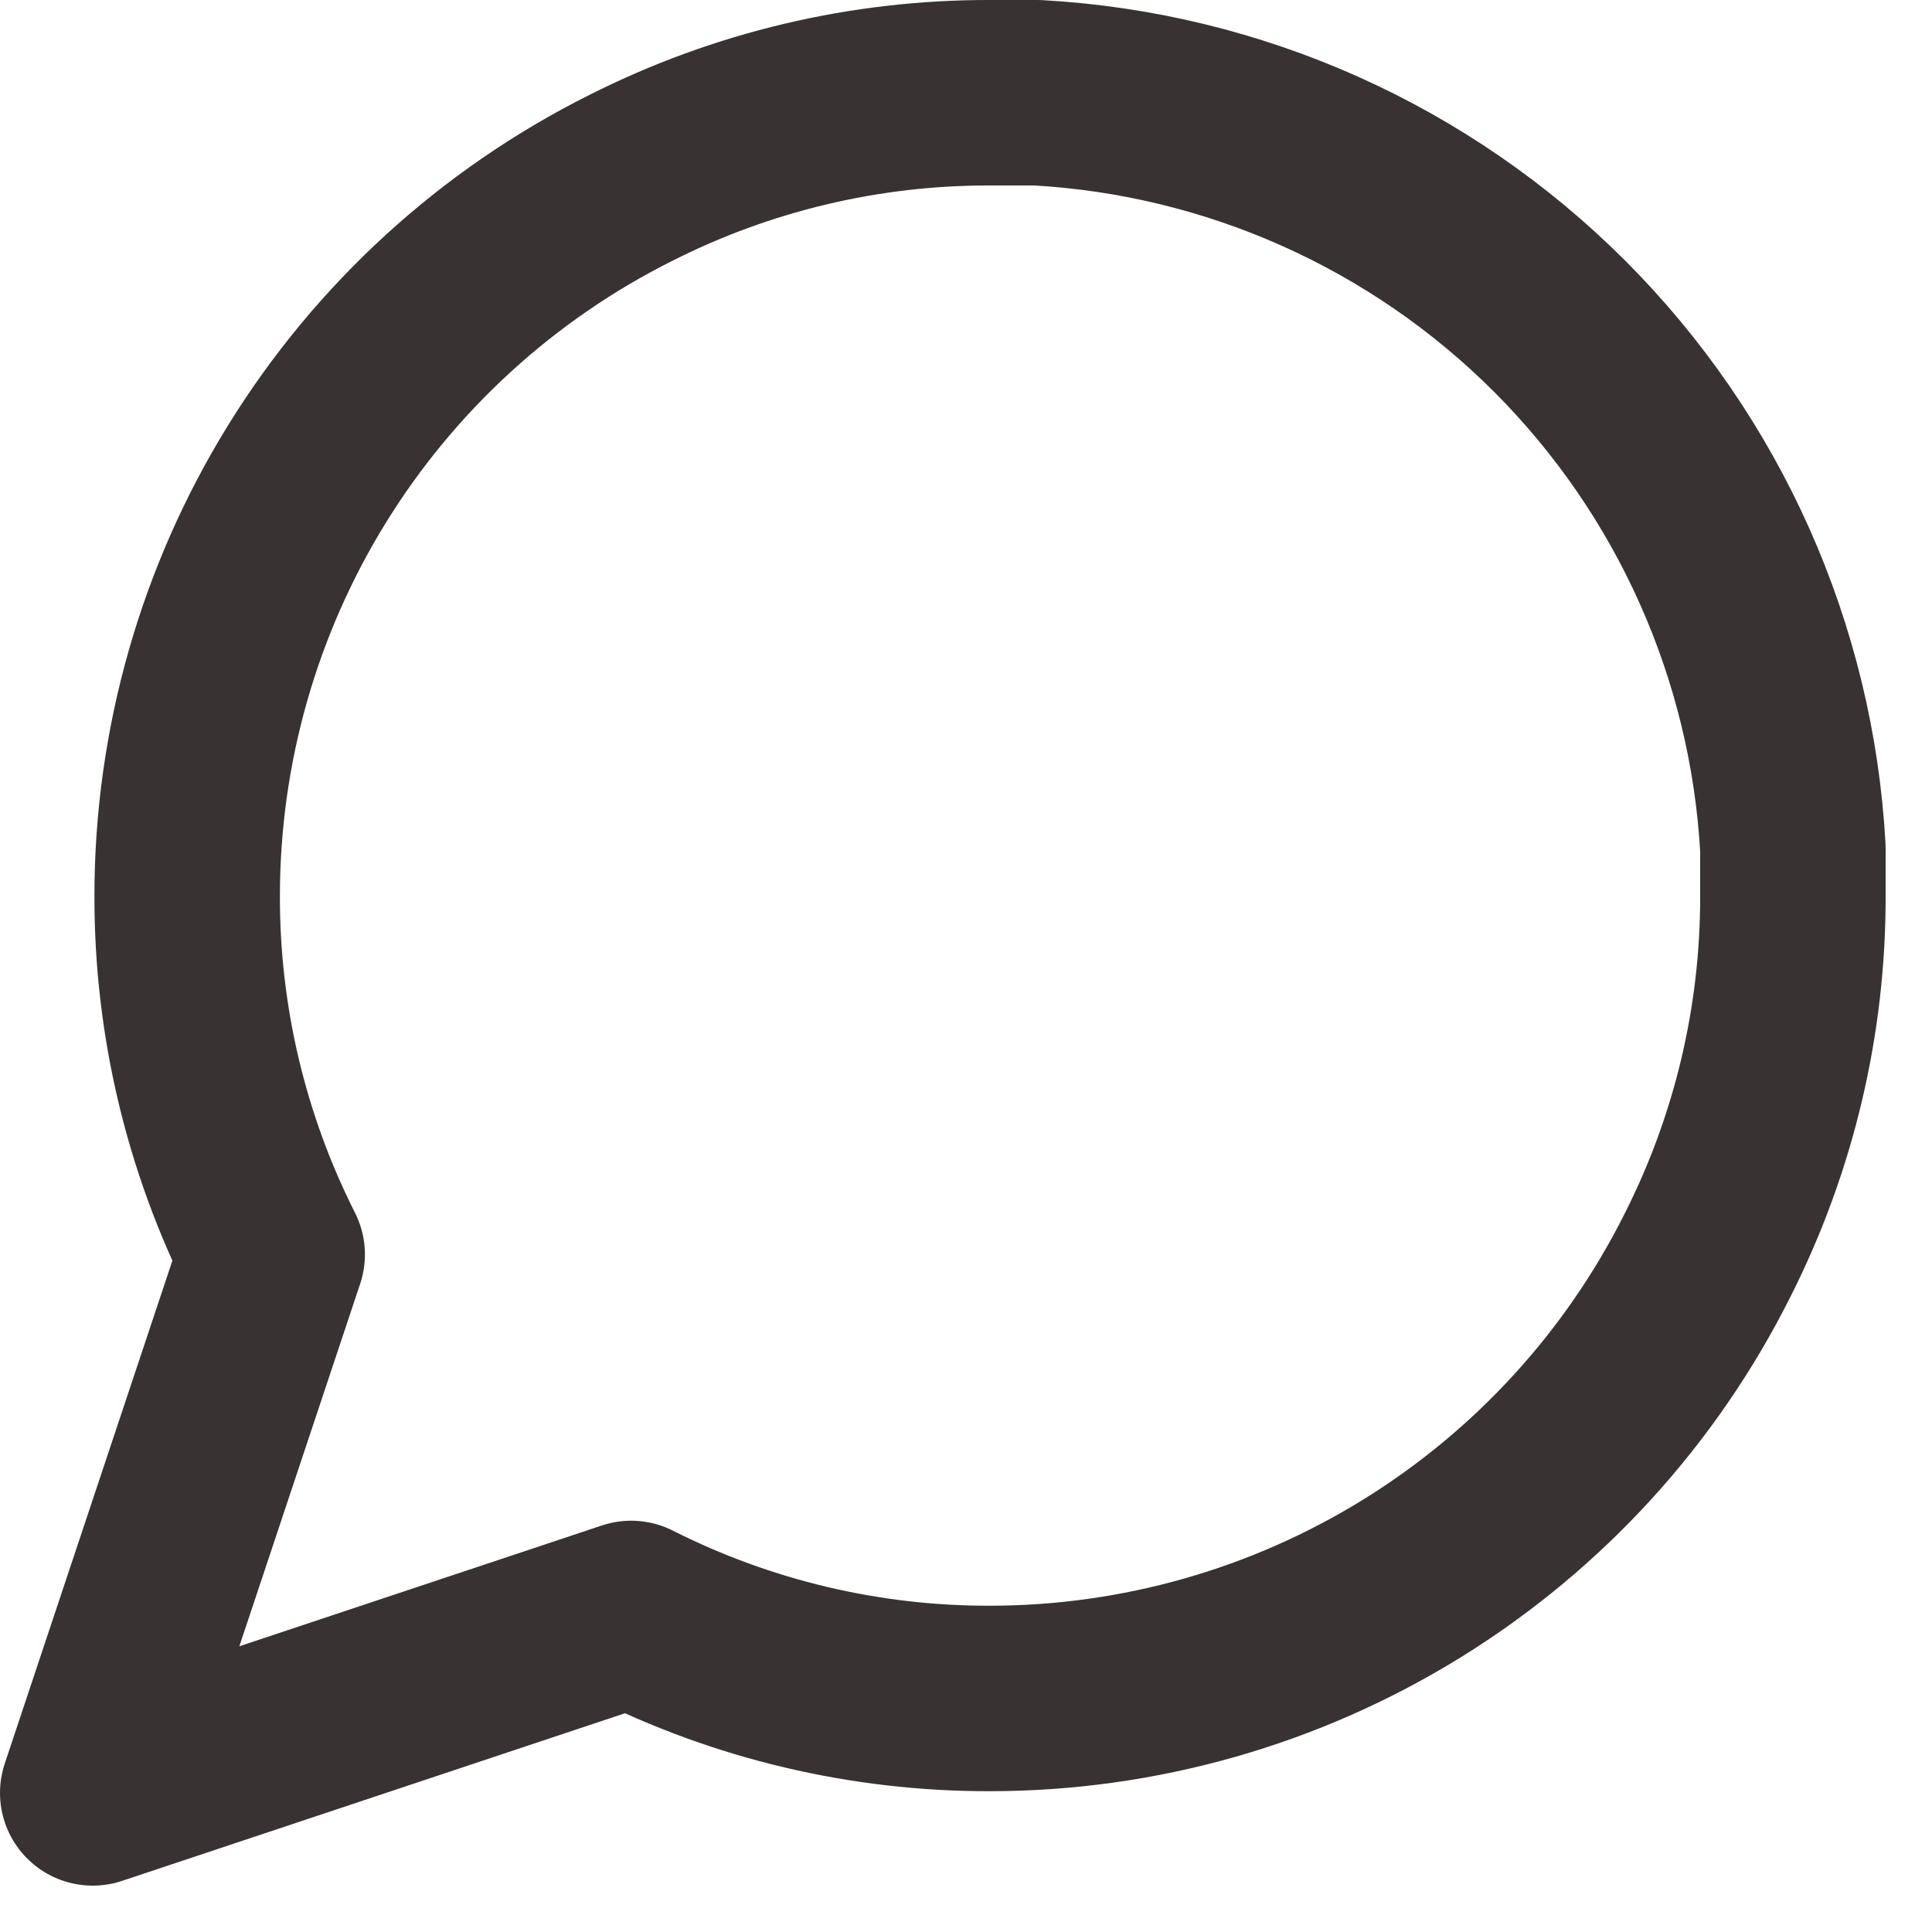
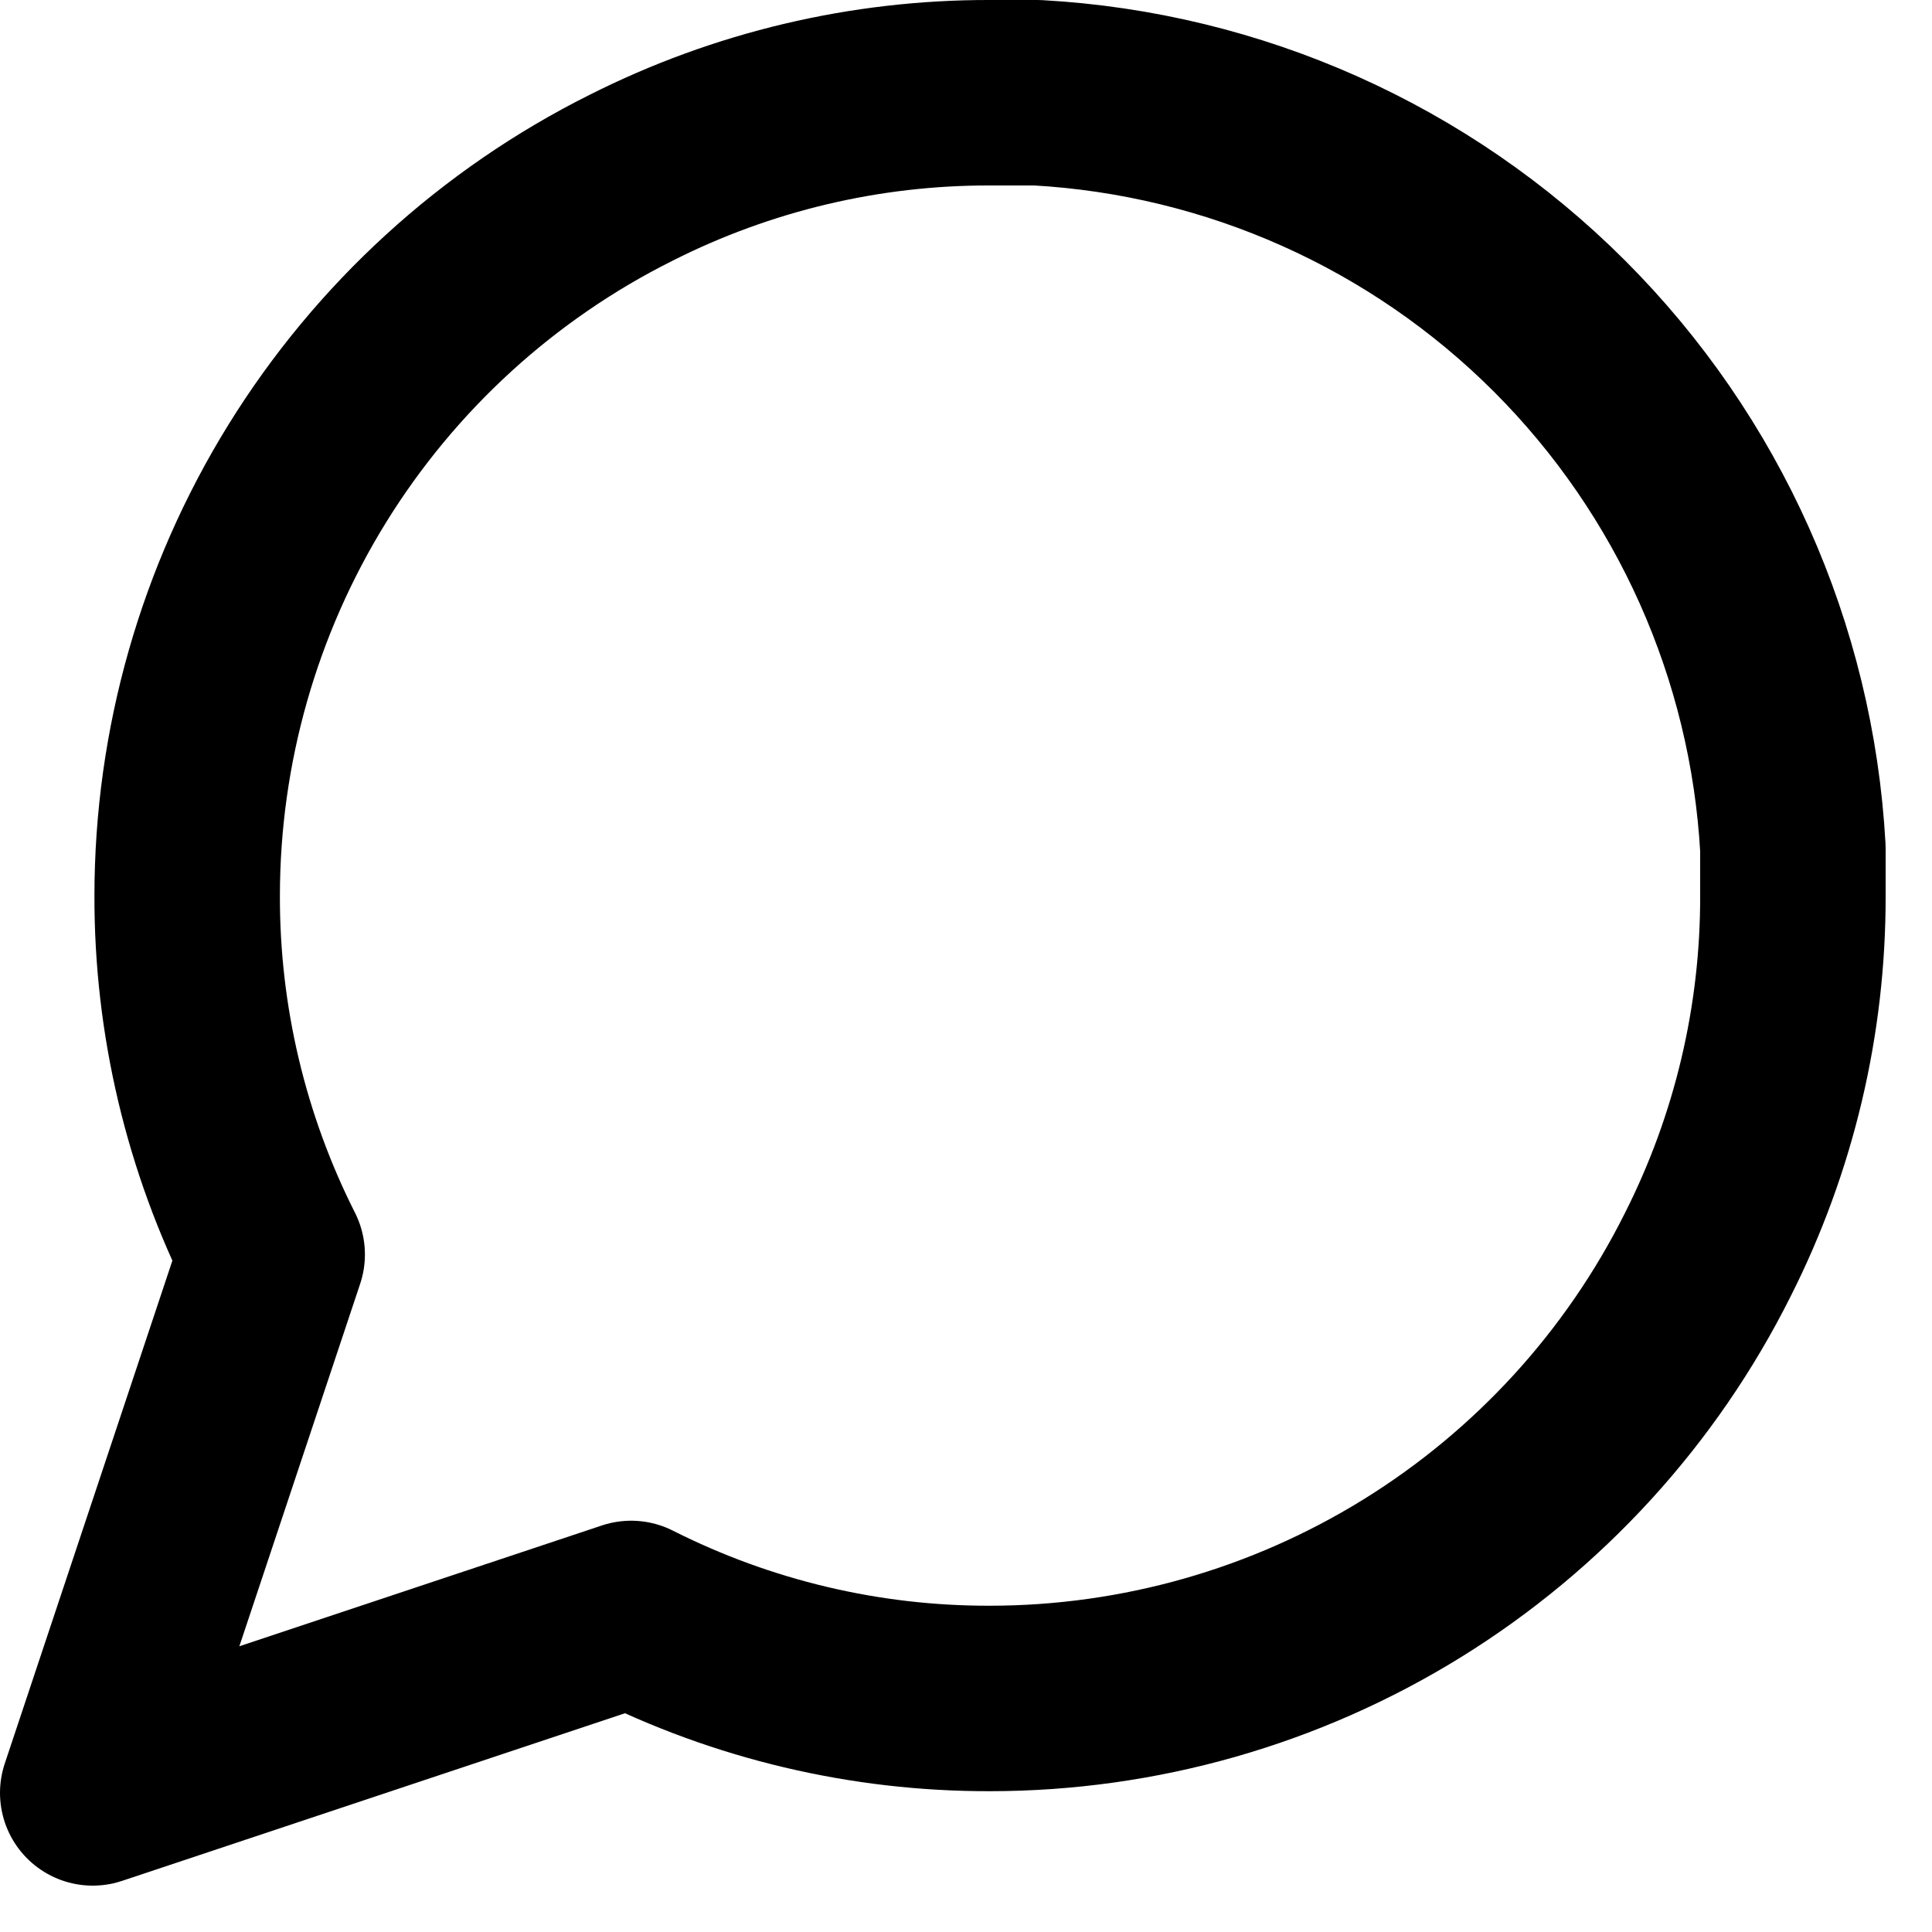
<svg xmlns="http://www.w3.org/2000/svg" width="25" height="25" viewBox="0 0 25 25" fill="none">
-   <path d="M23.2 11.589C23.204 13.202 22.827 14.793 22.1 16.233C21.238 17.959 19.912 19.41 18.271 20.425C16.631 21.439 14.74 21.977 12.811 21.978C11.198 21.982 9.607 21.605 8.167 20.878L1.2 23.2L3.522 16.233C2.795 14.793 2.418 13.202 2.422 11.589C2.423 9.66 2.961 7.769 3.975 6.129C4.99 4.488 6.441 3.162 8.167 2.3C9.607 1.573 11.198 1.196 12.811 1.2H13.422C15.97 1.341 18.376 2.416 20.18 4.22C21.984 6.024 23.059 8.43 23.2 10.978V11.589Z" stroke-width="2.4" stroke-linecap="round" stroke-linejoin="round" stroke="#383232" />
+   <path d="M23.2 11.589C23.204 13.202 22.827 14.793 22.1 16.233C21.238 17.959 19.912 19.41 18.271 20.425C16.631 21.439 14.74 21.977 12.811 21.978C11.198 21.982 9.607 21.605 8.167 20.878L1.2 23.2L3.522 16.233C2.795 14.793 2.418 13.202 2.422 11.589C2.423 9.66 2.961 7.769 3.975 6.129C4.99 4.488 6.441 3.162 8.167 2.3C9.607 1.573 11.198 1.196 12.811 1.2H13.422C15.97 1.341 18.376 2.416 20.18 4.22C21.984 6.024 23.059 8.43 23.2 10.978V11.589Z" stroke-width="2.4" stroke-linecap="round" stroke-linejoin="round" stroke="currentColor" />
</svg>
